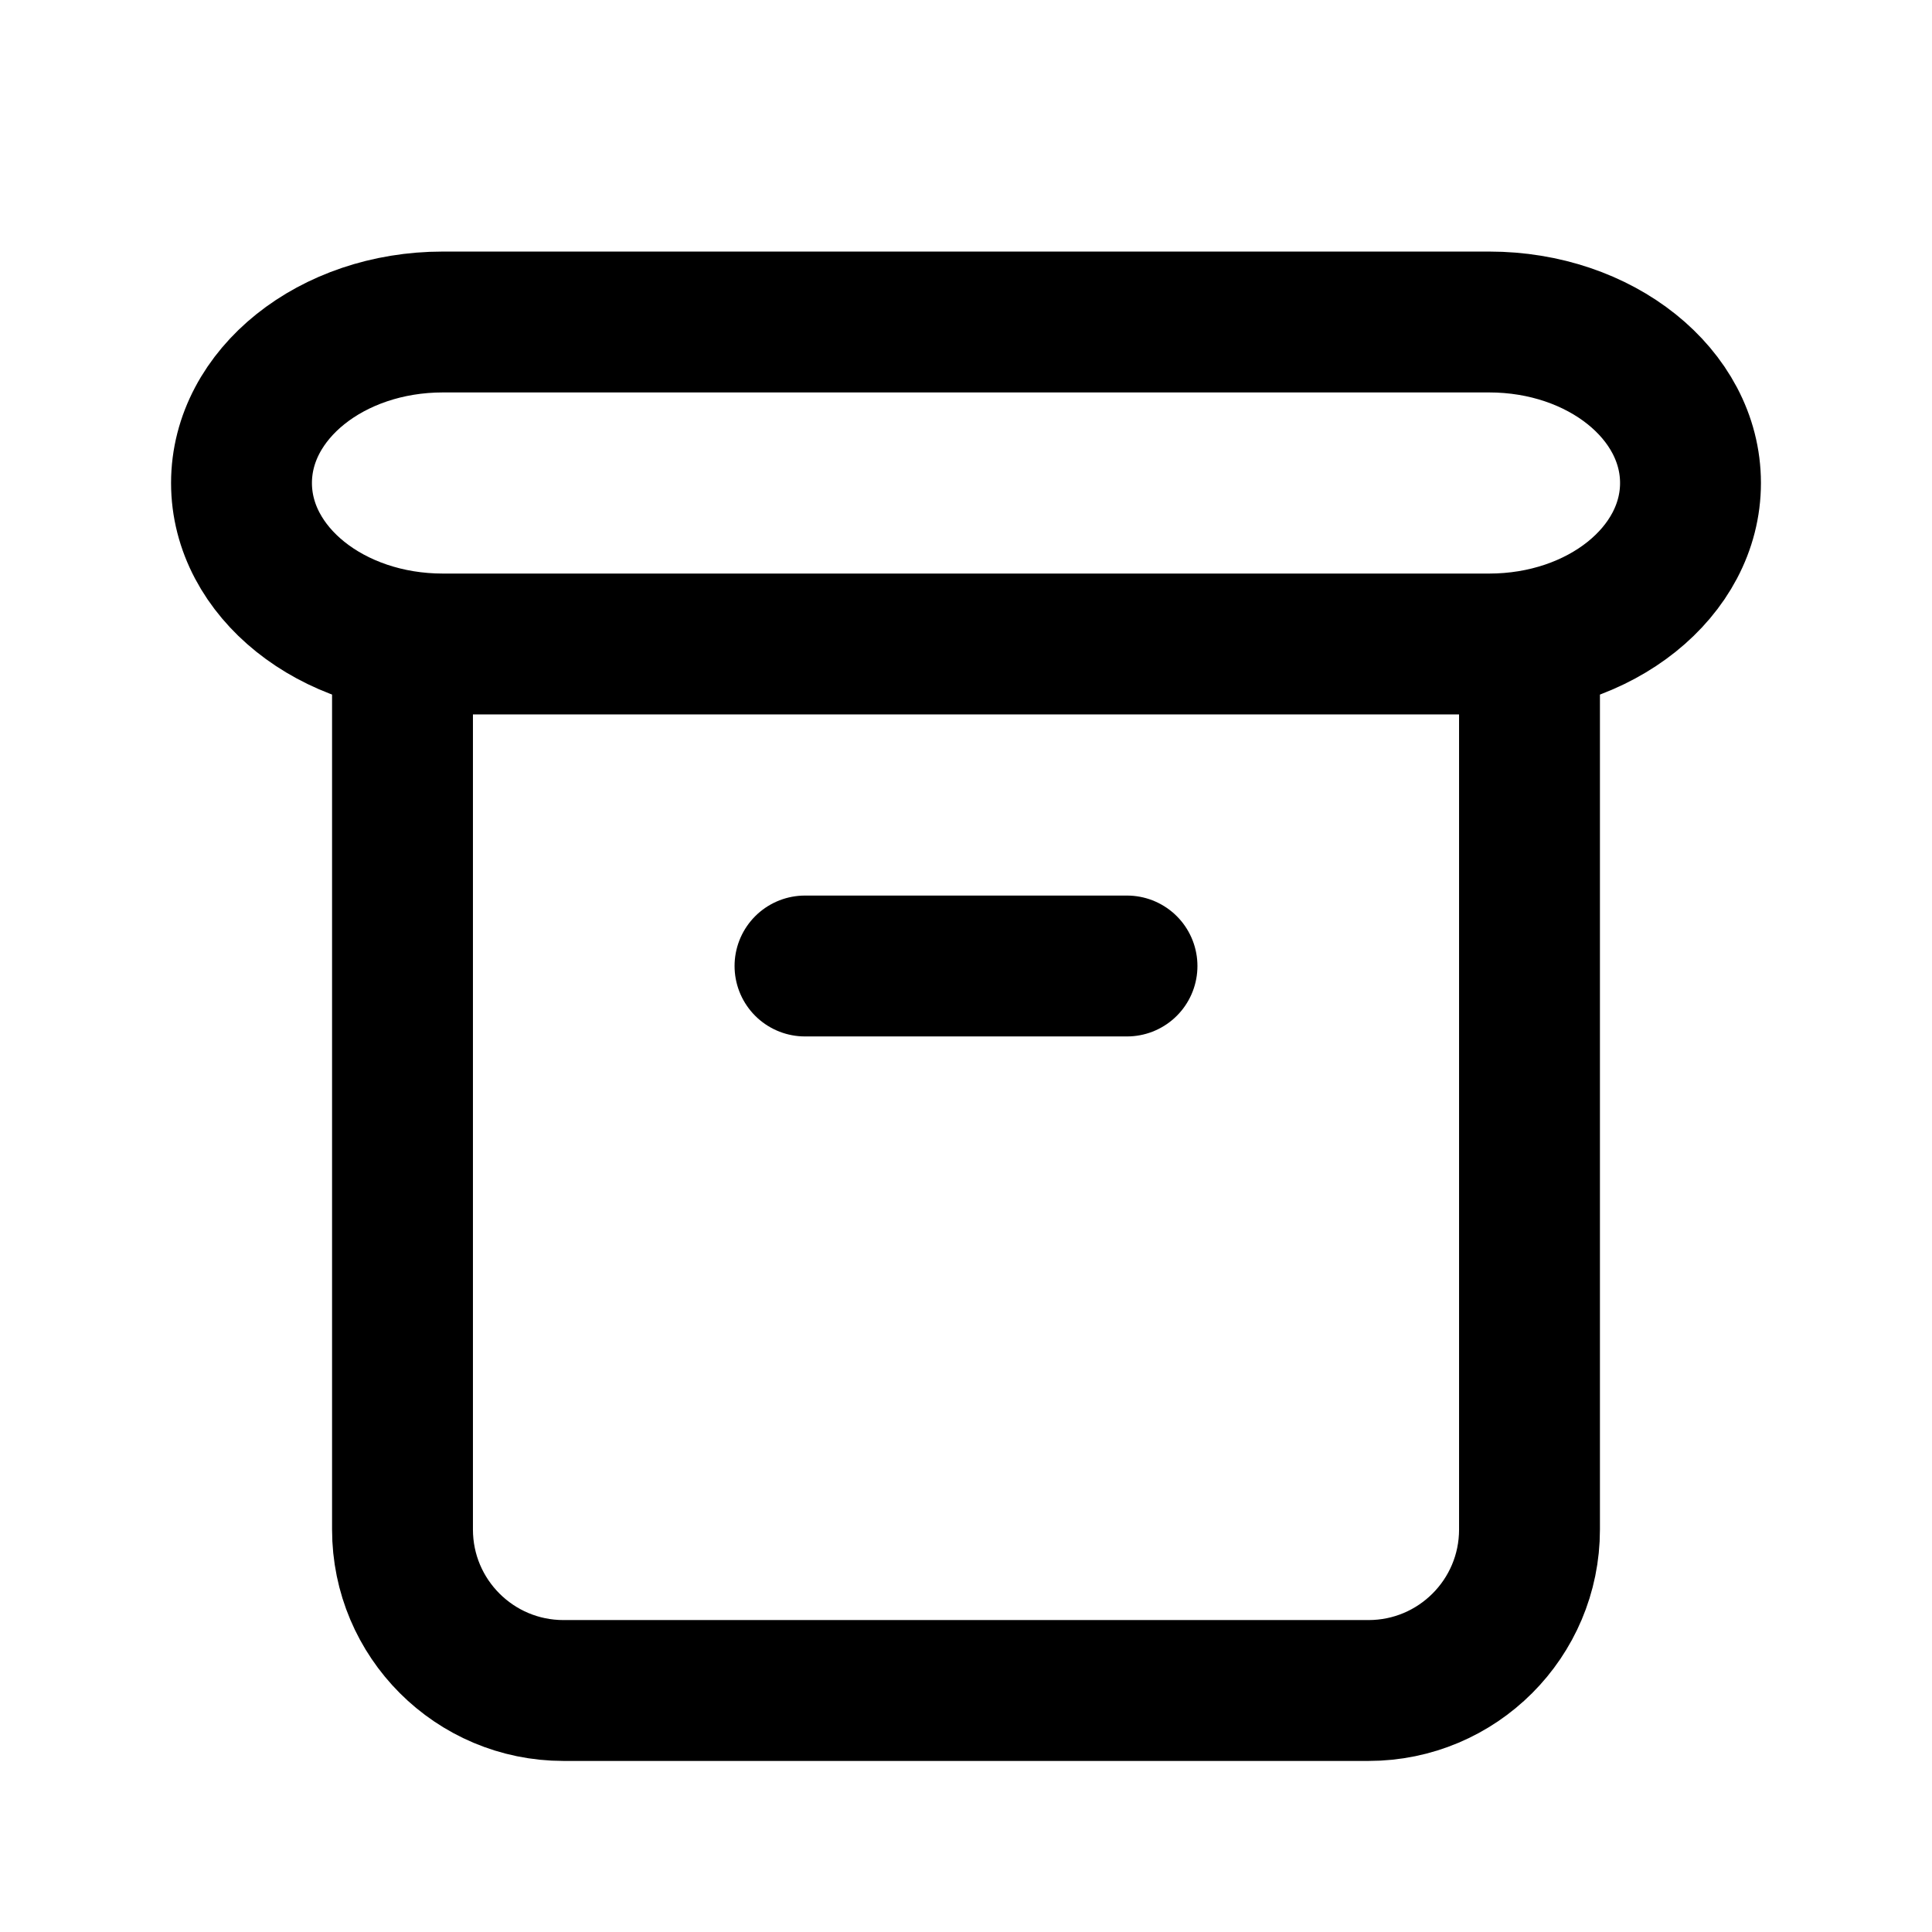
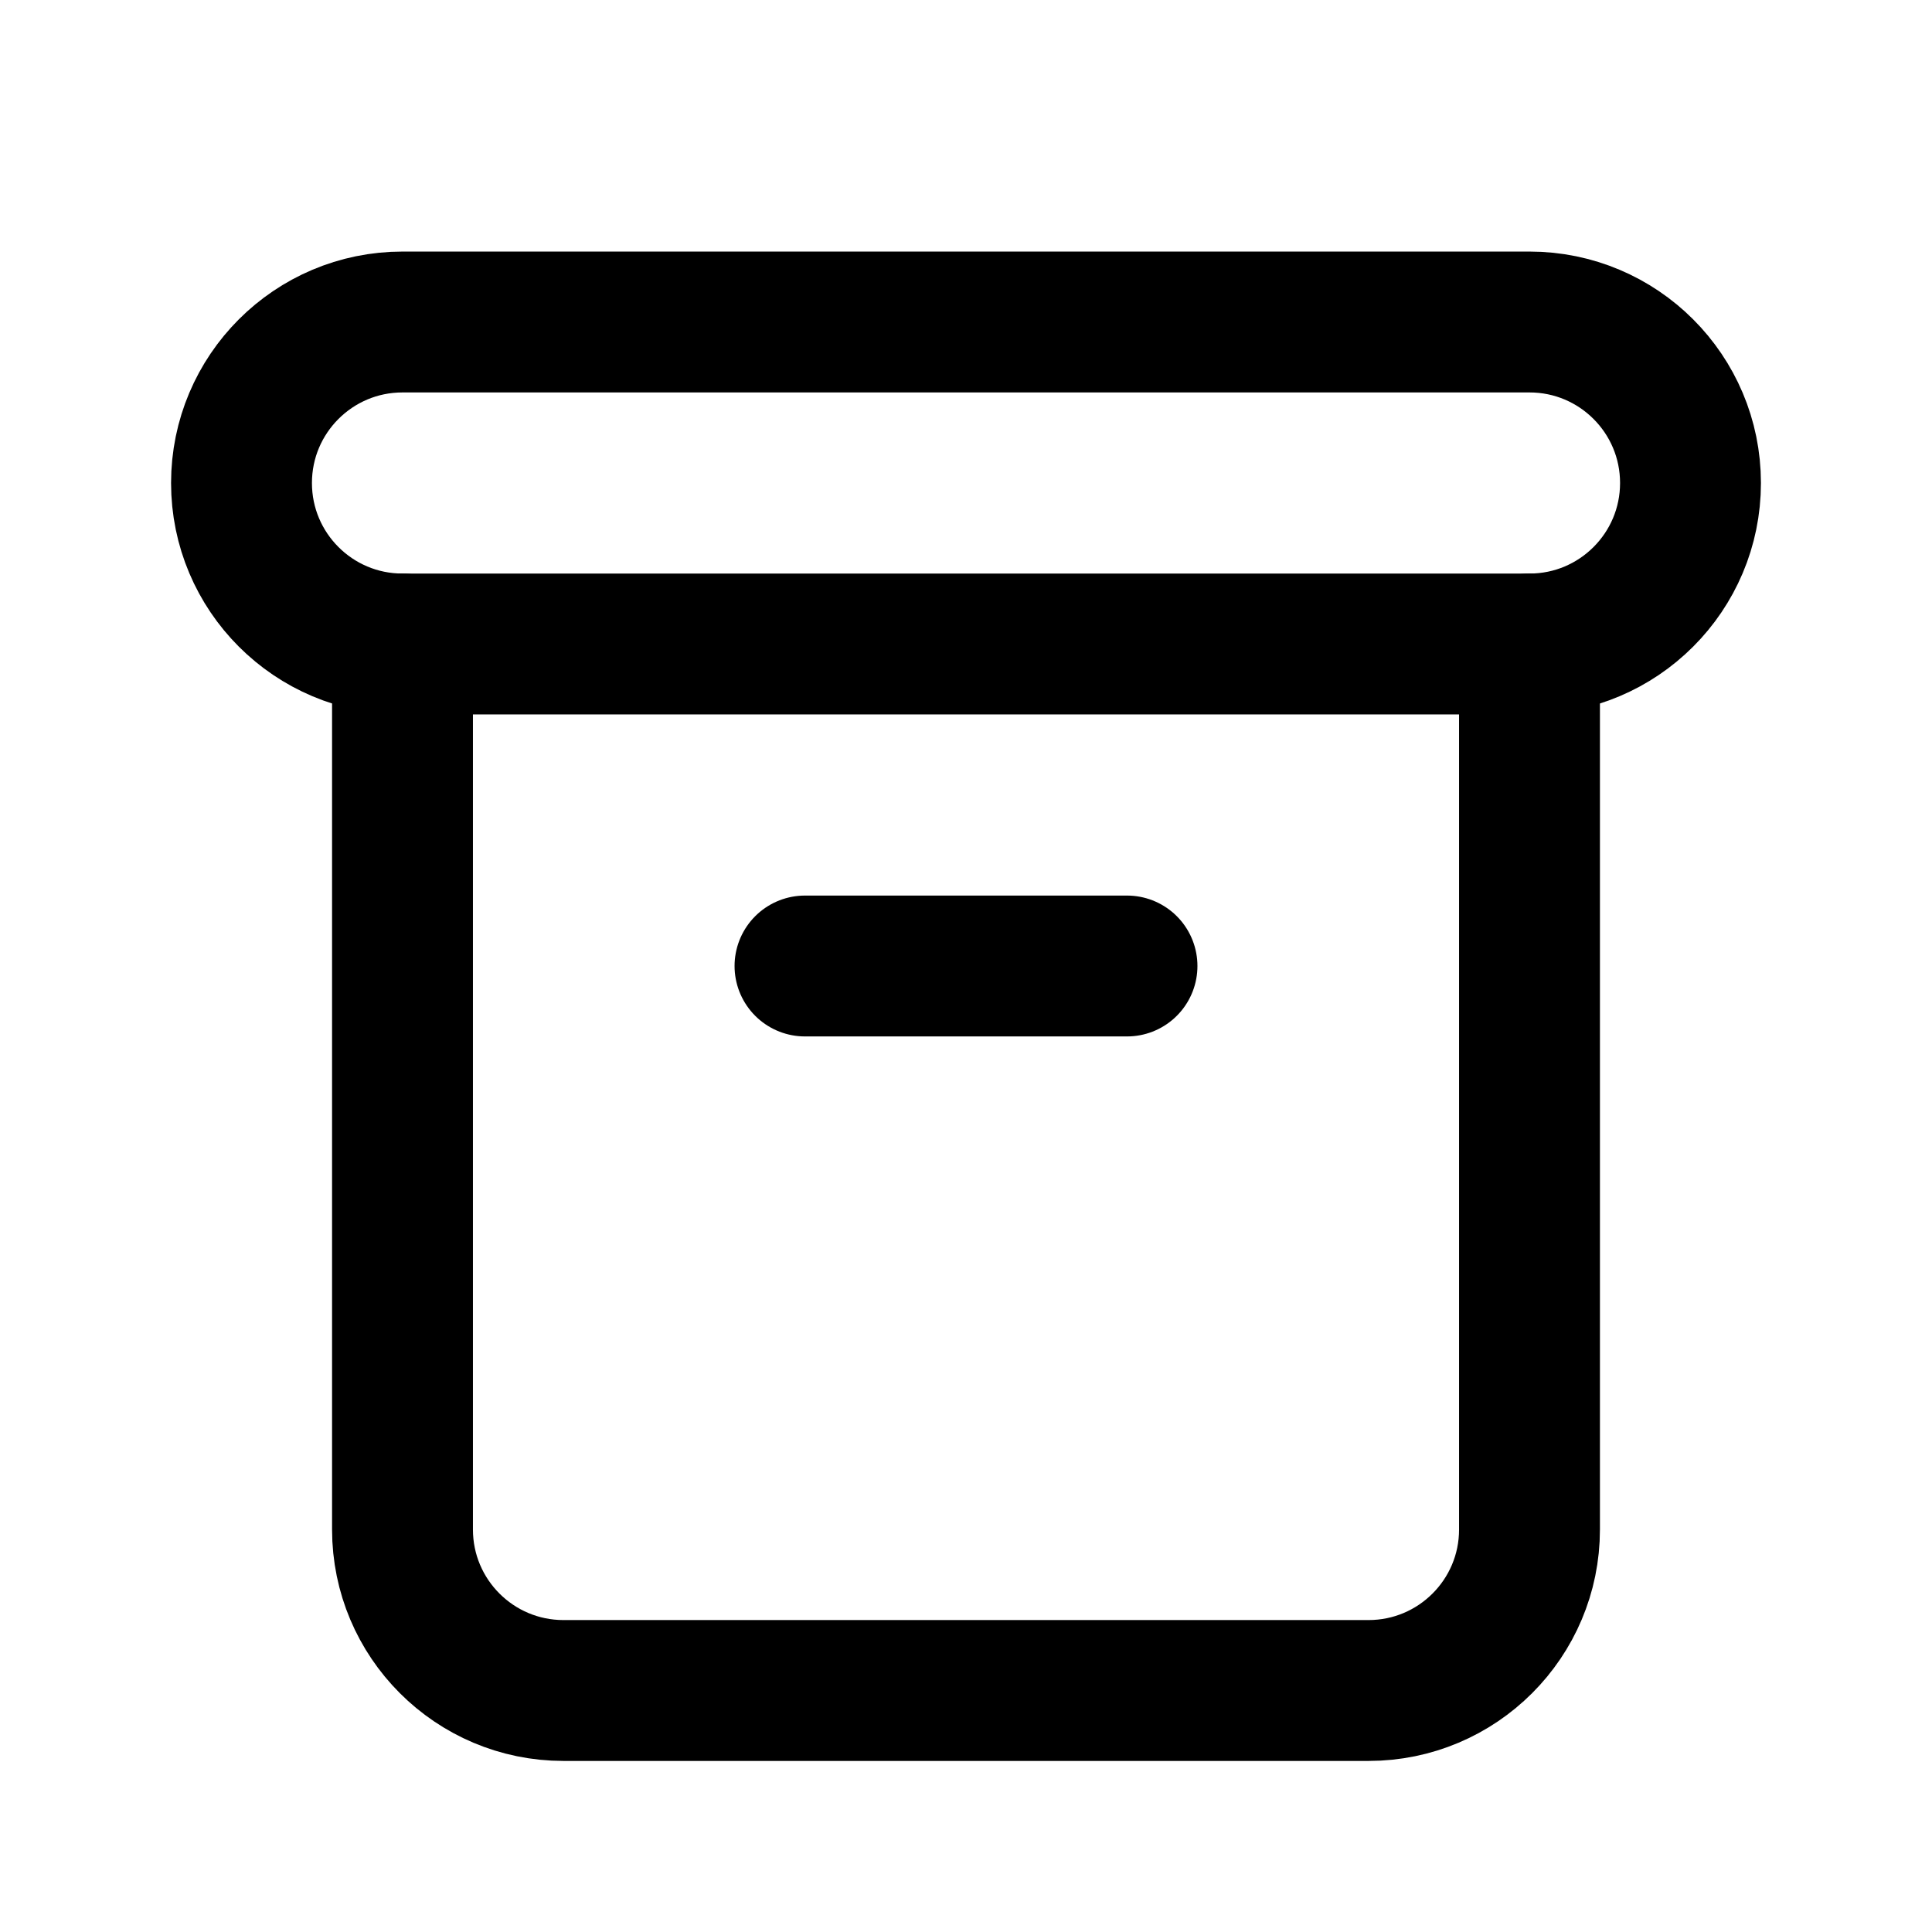
<svg xmlns="http://www.w3.org/2000/svg" viewBox="0 0 24 24" fill="none" stroke="currentColor" stroke-width="1.75" stroke-linecap="round" stroke-linejoin="round">
-   <rect x="3" y="4" width="18" height="4" rx="2.5" />
+   <rect x="3" y="4" width="18" height="4" rx="2" />
  <path d="M5 8v11a2 2 0 0 0 2 2h10a2 2 0 0 0 2-2V8" />
  <path d="M10 12h4" />
</svg>
